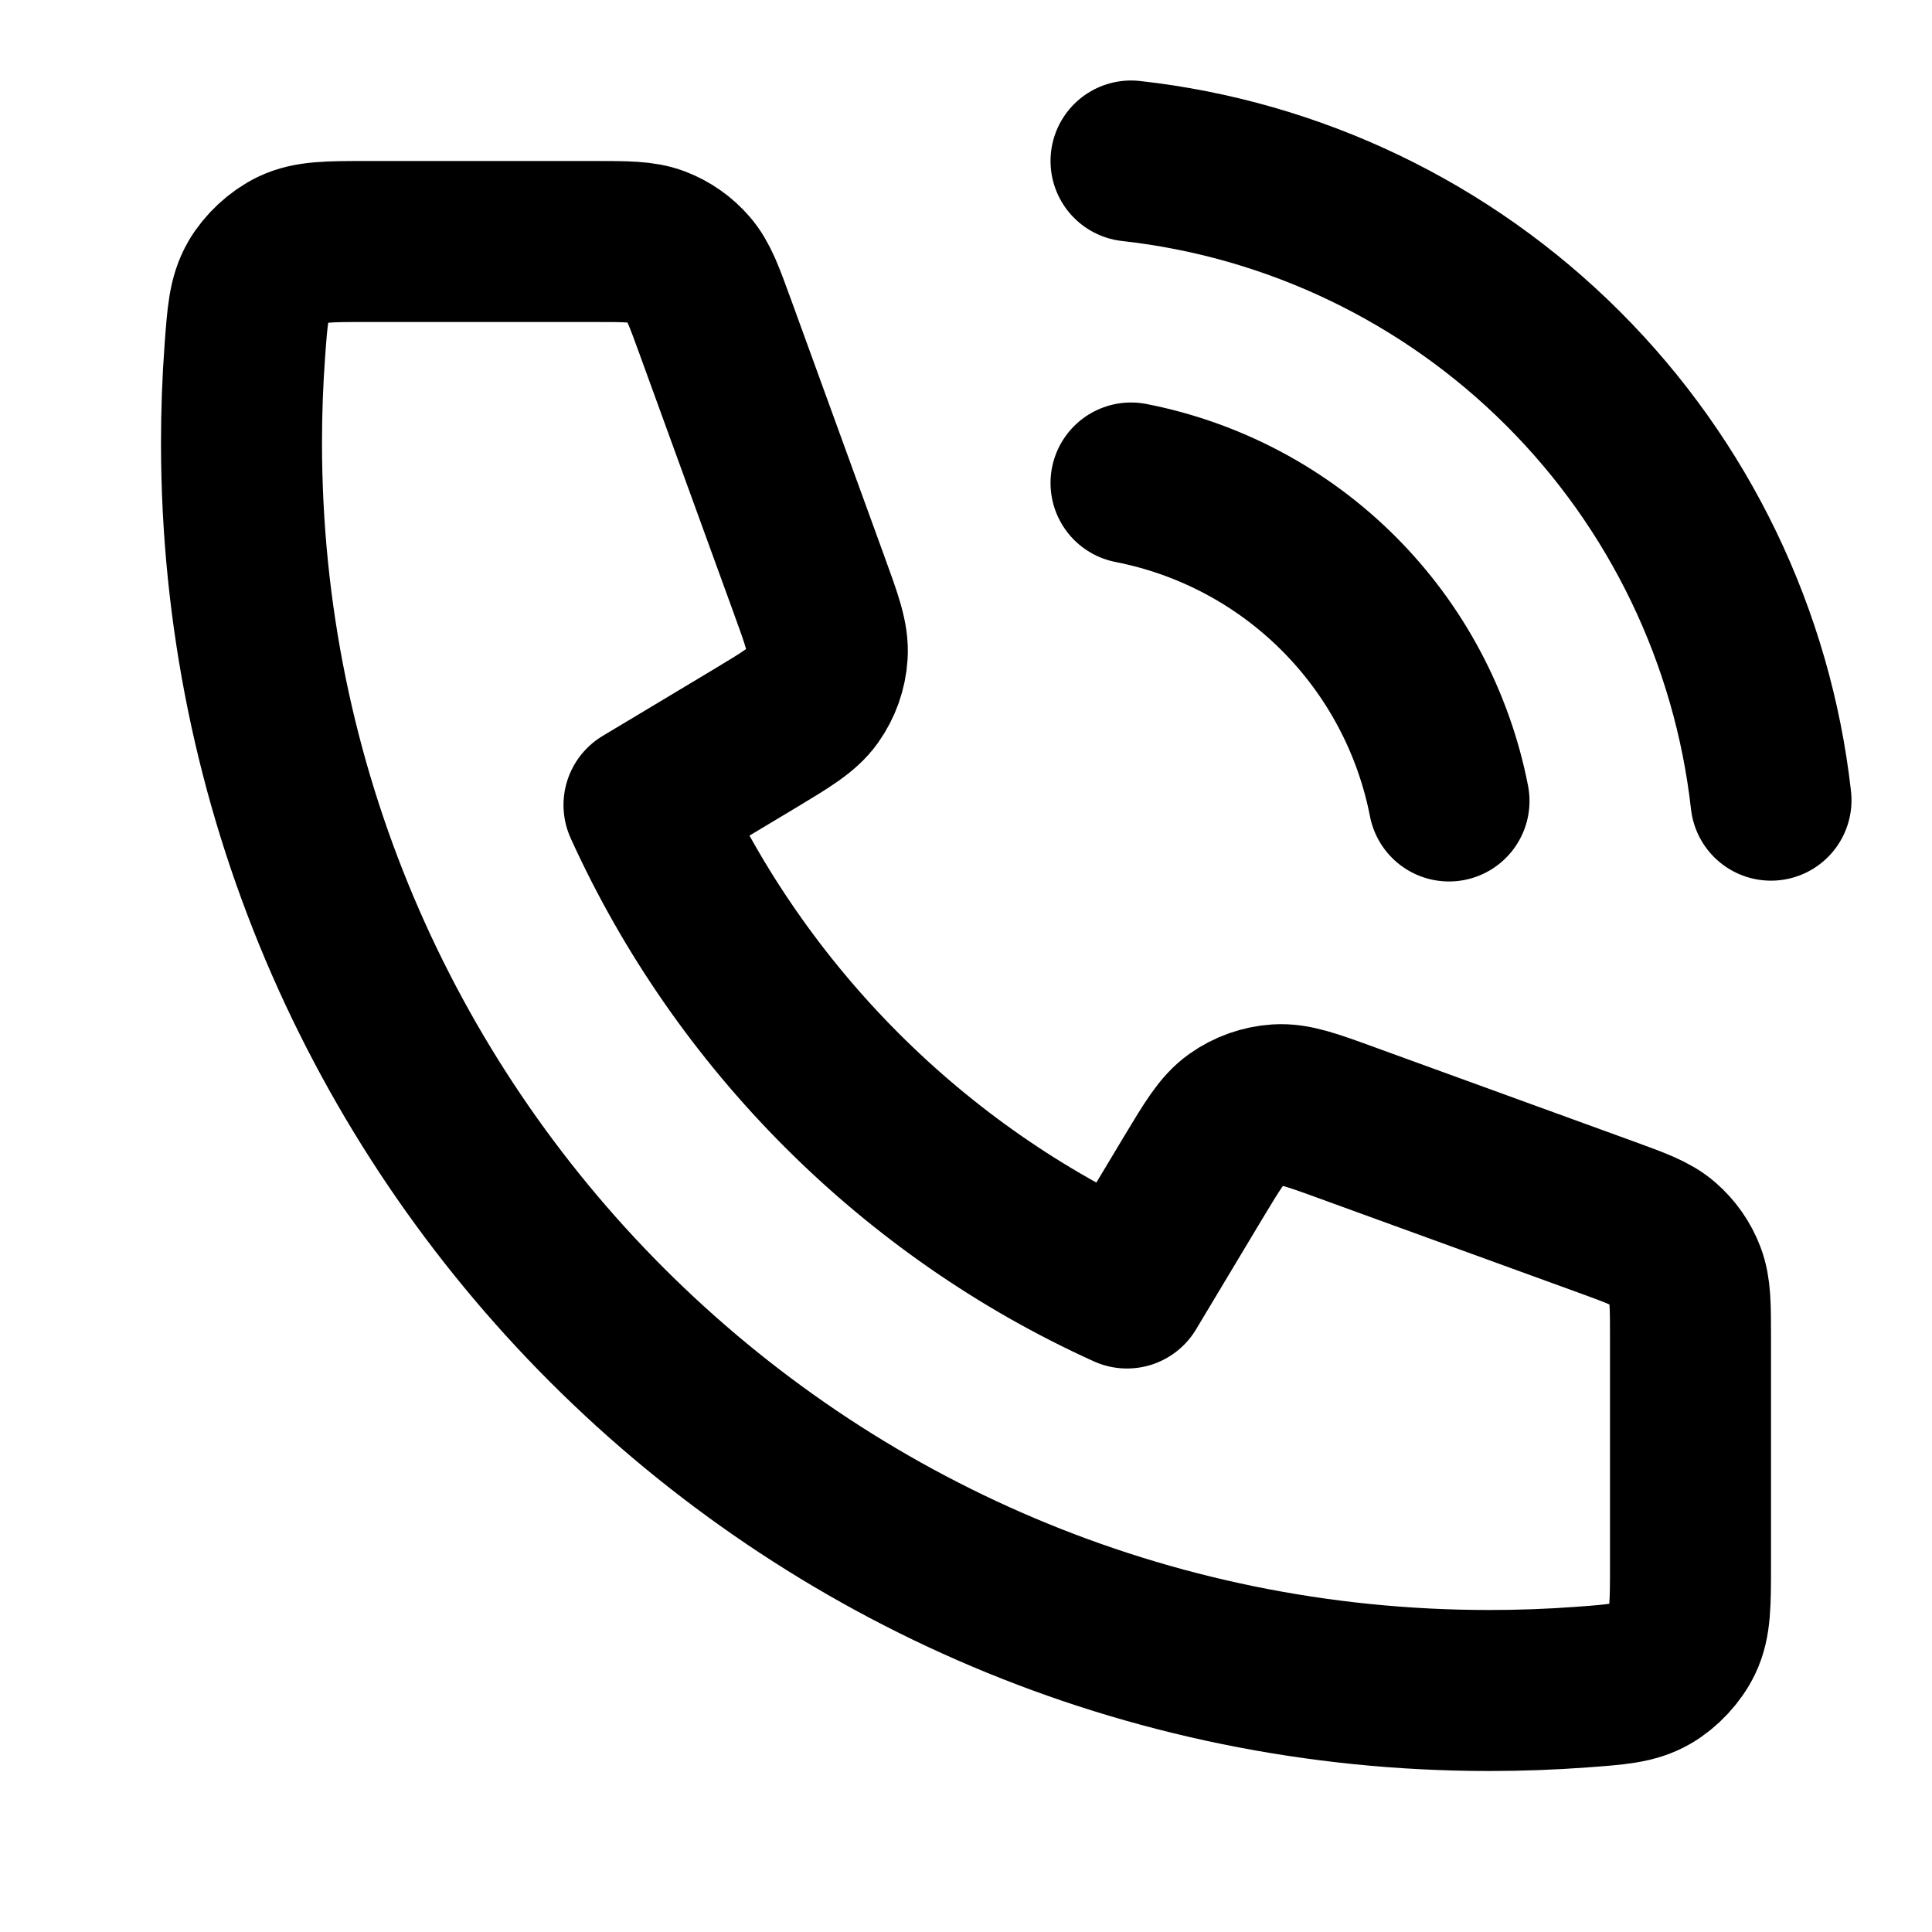
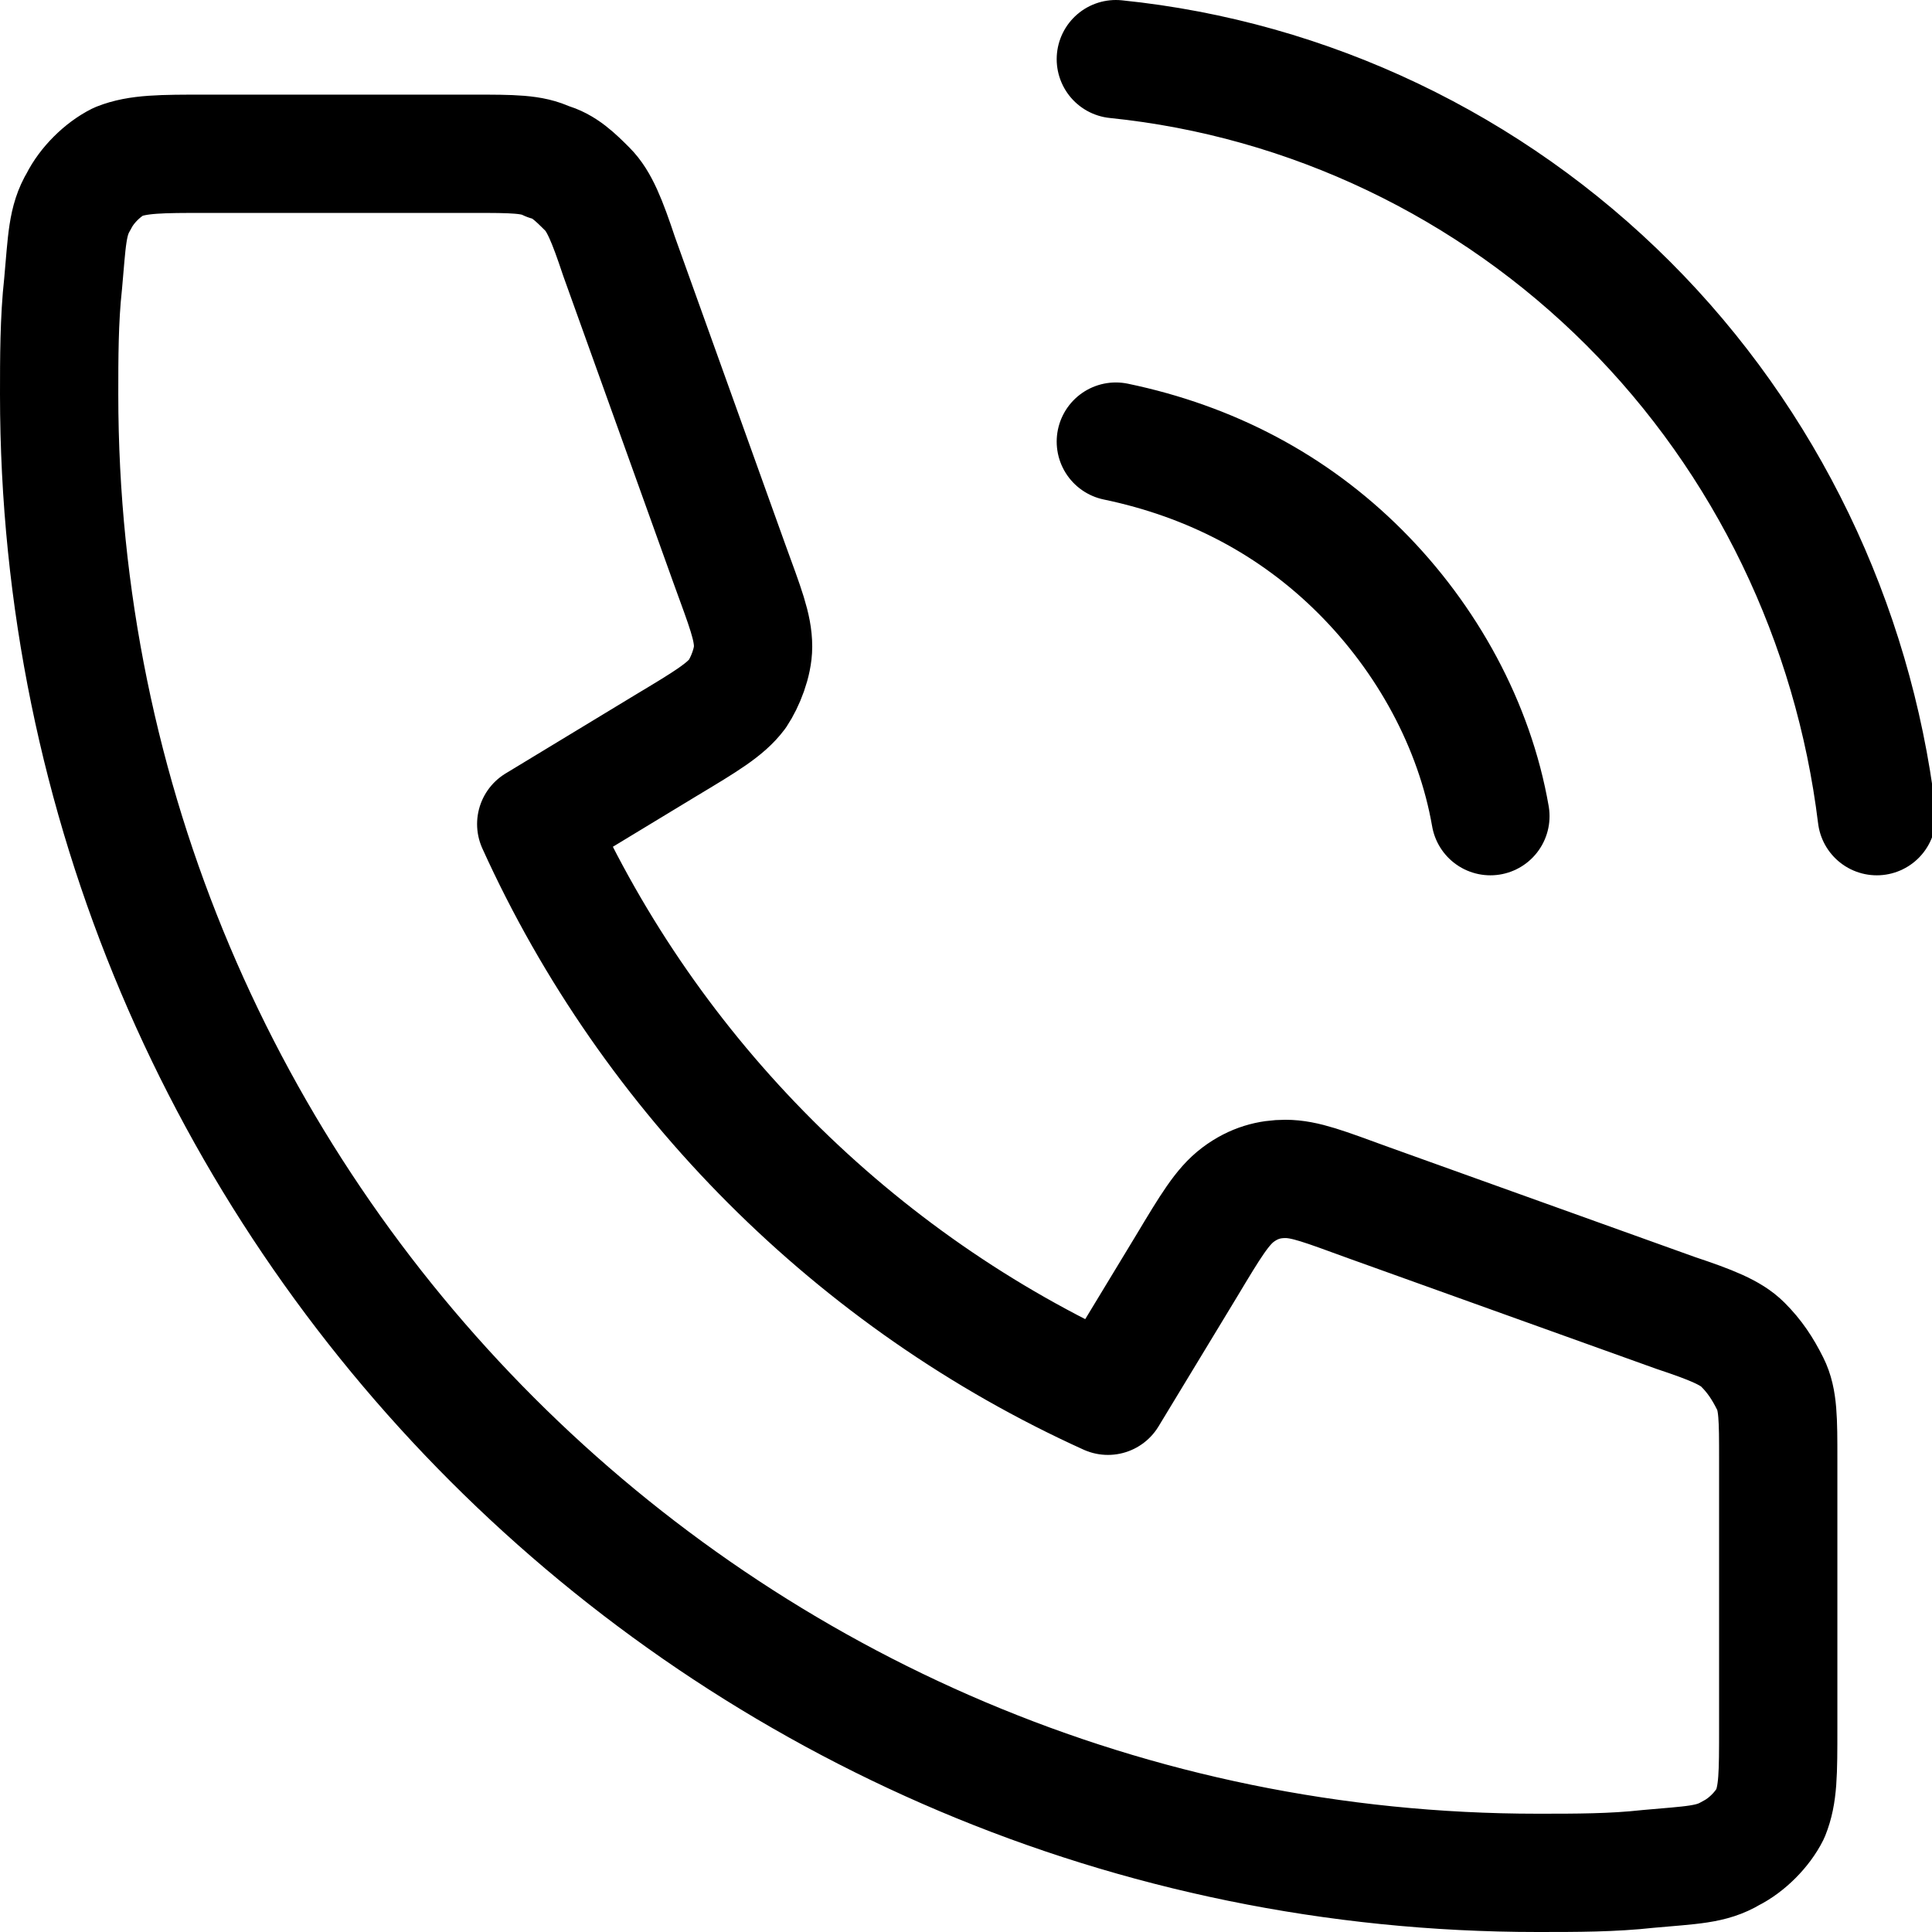
- <svg xmlns="http://www.w3.org/2000/svg" width="800px" height="800px" viewBox="0 0 24 24" fill="none">
-   <path d="M14.05 6C15.027 6.191 15.924 6.668 16.628 7.372C17.332 8.076 17.809 8.973 18 9.95M14.05 2C16.079 2.225 17.972 3.134 19.416 4.577C20.861 6.02 21.772 7.911 22 9.94M18.5 21C9.94 21 3 14.06 3 5.5C3 5.114 3.014 4.731 3.042 4.352C3.074 3.917 3.09 3.699 3.204 3.501C3.298 3.337 3.466 3.181 3.636 3.099C3.842 3 4.082 3 4.562 3H7.379C7.783 3 7.985 3 8.158 3.066C8.311 3.125 8.447 3.22 8.554 3.344C8.676 3.484 8.745 3.674 8.883 4.053L10.049 7.26C10.21 7.702 10.29 7.922 10.276 8.132C10.264 8.316 10.201 8.494 10.094 8.645C9.973 8.816 9.771 8.937 9.369 9.179L8 10C9.202 12.649 11.35 14.8 14 16L14.821 14.631C15.063 14.229 15.184 14.027 15.355 13.906C15.506 13.799 15.684 13.736 15.868 13.724C16.078 13.71 16.299 13.79 16.74 13.951L19.947 15.117C20.326 15.255 20.516 15.324 20.656 15.446C20.779 15.553 20.875 15.689 20.933 15.842C21 16.015 21 16.217 21 16.621V19.438C21 19.918 21 20.158 20.901 20.364C20.819 20.535 20.663 20.702 20.499 20.796C20.301 20.91 20.083 20.926 19.648 20.958C19.269 20.986 18.886 21 18.5 21Z" stroke="#000000" stroke-width="2" stroke-linecap="round" stroke-linejoin="round" />
+ <svg xmlns="http://www.w3.org/2000/svg" version="1.1" id="Слой_1" x="0px" y="0px" viewBox="0 0 49 49" style="enable-background:new 0 0 49 49;" xml:space="preserve">
+   <style type="text/css">
+ 	.st0{fill:none;stroke:#000000;stroke-width:3;stroke-linecap:round;stroke-linejoin:round;stroke-miterlimit:133.333;}
+ </style>
+   <path class="st0" d="M28.3,11.2c2.4,0.5,4.5,1.6,6.2,3.3c1.7,1.7,2.9,3.9,3.3,6.2 M28.3,1.5c4.9,0.5,9.5,2.7,13,6.2  c3.5,3.5,5.7,8.1,6.3,13 M39,47.5C18.3,47.5,1.5,30.7,1.5,10c0-0.9,0-1.9,0.1-2.8C1.7,6.1,1.7,5.6,2,5.1c0.2-0.4,0.6-0.8,1-1  c0.5-0.2,1.1-0.2,2.2-0.2h6.8c1,0,1.5,0,1.9,0.2c0.4,0.1,0.7,0.4,1,0.7c0.3,0.3,0.5,0.8,0.8,1.7l2.8,7.8c0.4,1.1,0.6,1.6,0.6,2.1  c0,0.4-0.2,0.9-0.4,1.2c-0.3,0.4-0.8,0.7-1.8,1.3l-3.3,2c2.9,6.4,8.1,11.6,14.5,14.5l2-3.3c0.6-1,0.9-1.5,1.3-1.8  c0.4-0.3,0.8-0.4,1.2-0.4c0.5,0,1,0.2,2.1,0.6l7.8,2.8c0.9,0.3,1.4,0.5,1.7,0.8c0.3,0.3,0.5,0.6,0.7,1c0.2,0.4,0.2,0.9,0.2,1.9v6.8  c0,1.2,0,1.7-0.2,2.2c-0.2,0.4-0.6,0.8-1,1c-0.5,0.3-1,0.3-2.1,0.4C40.9,47.5,40,47.5,39,47.5z" />
</svg>
